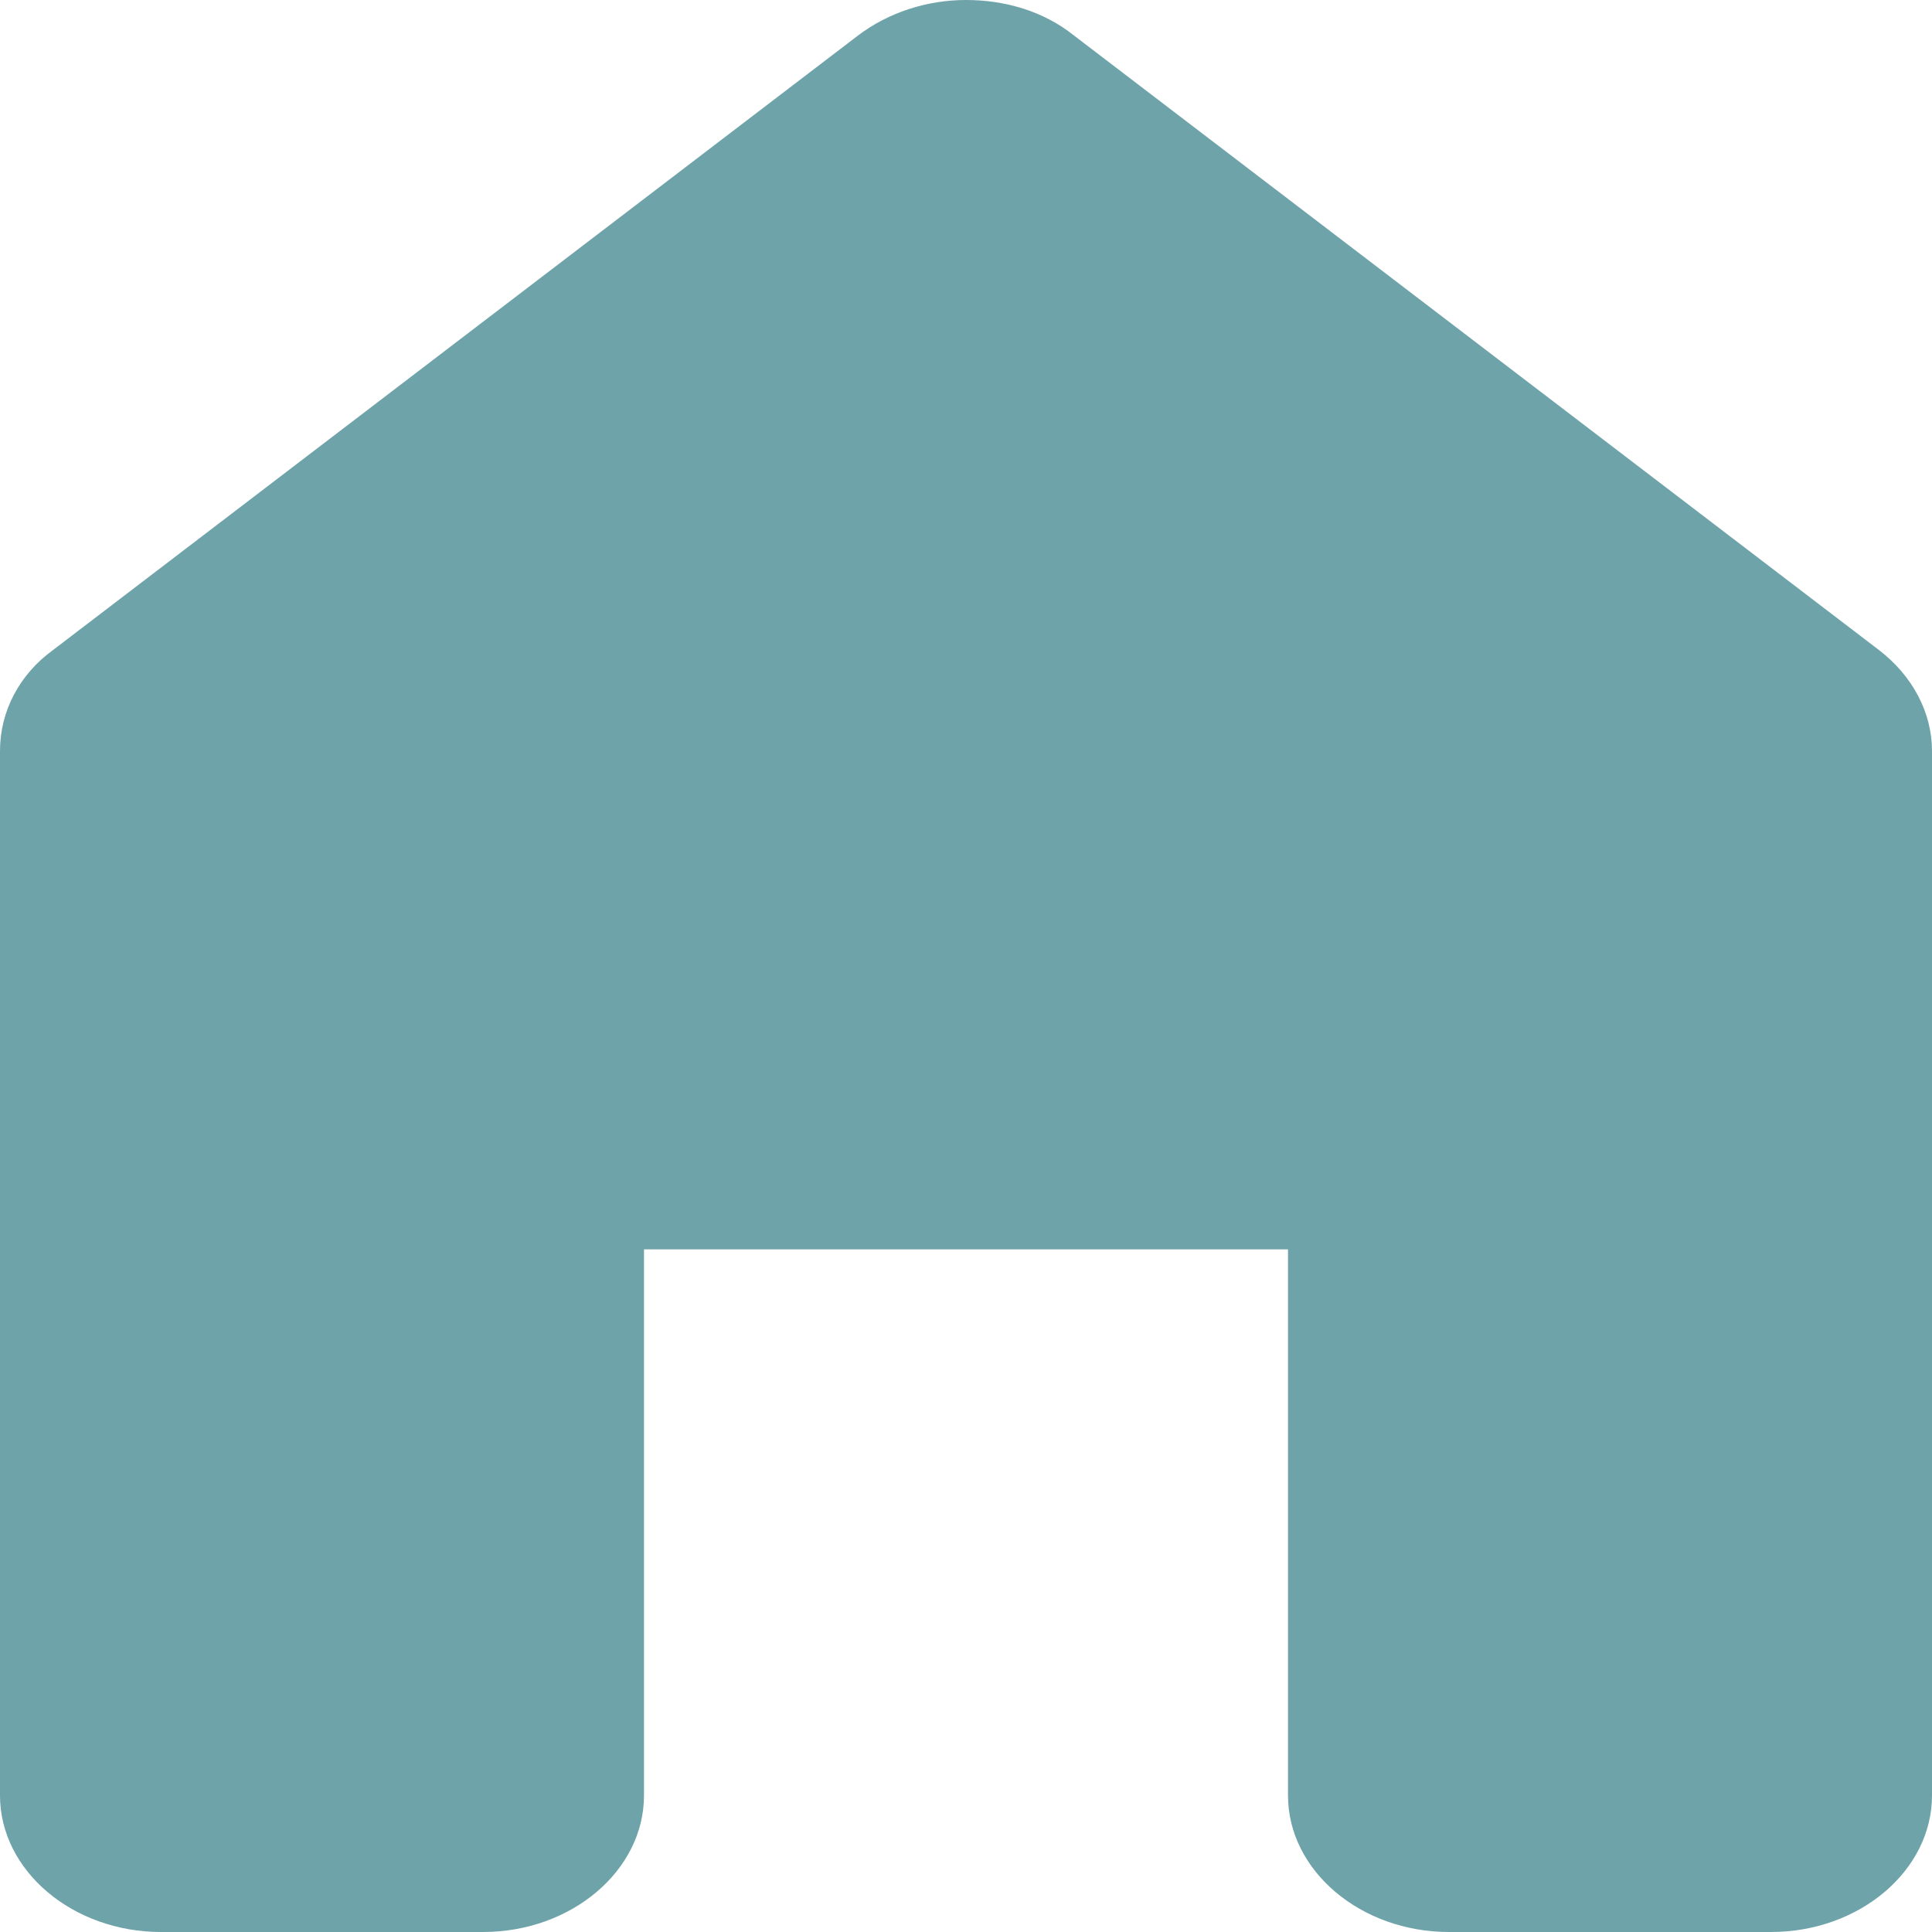
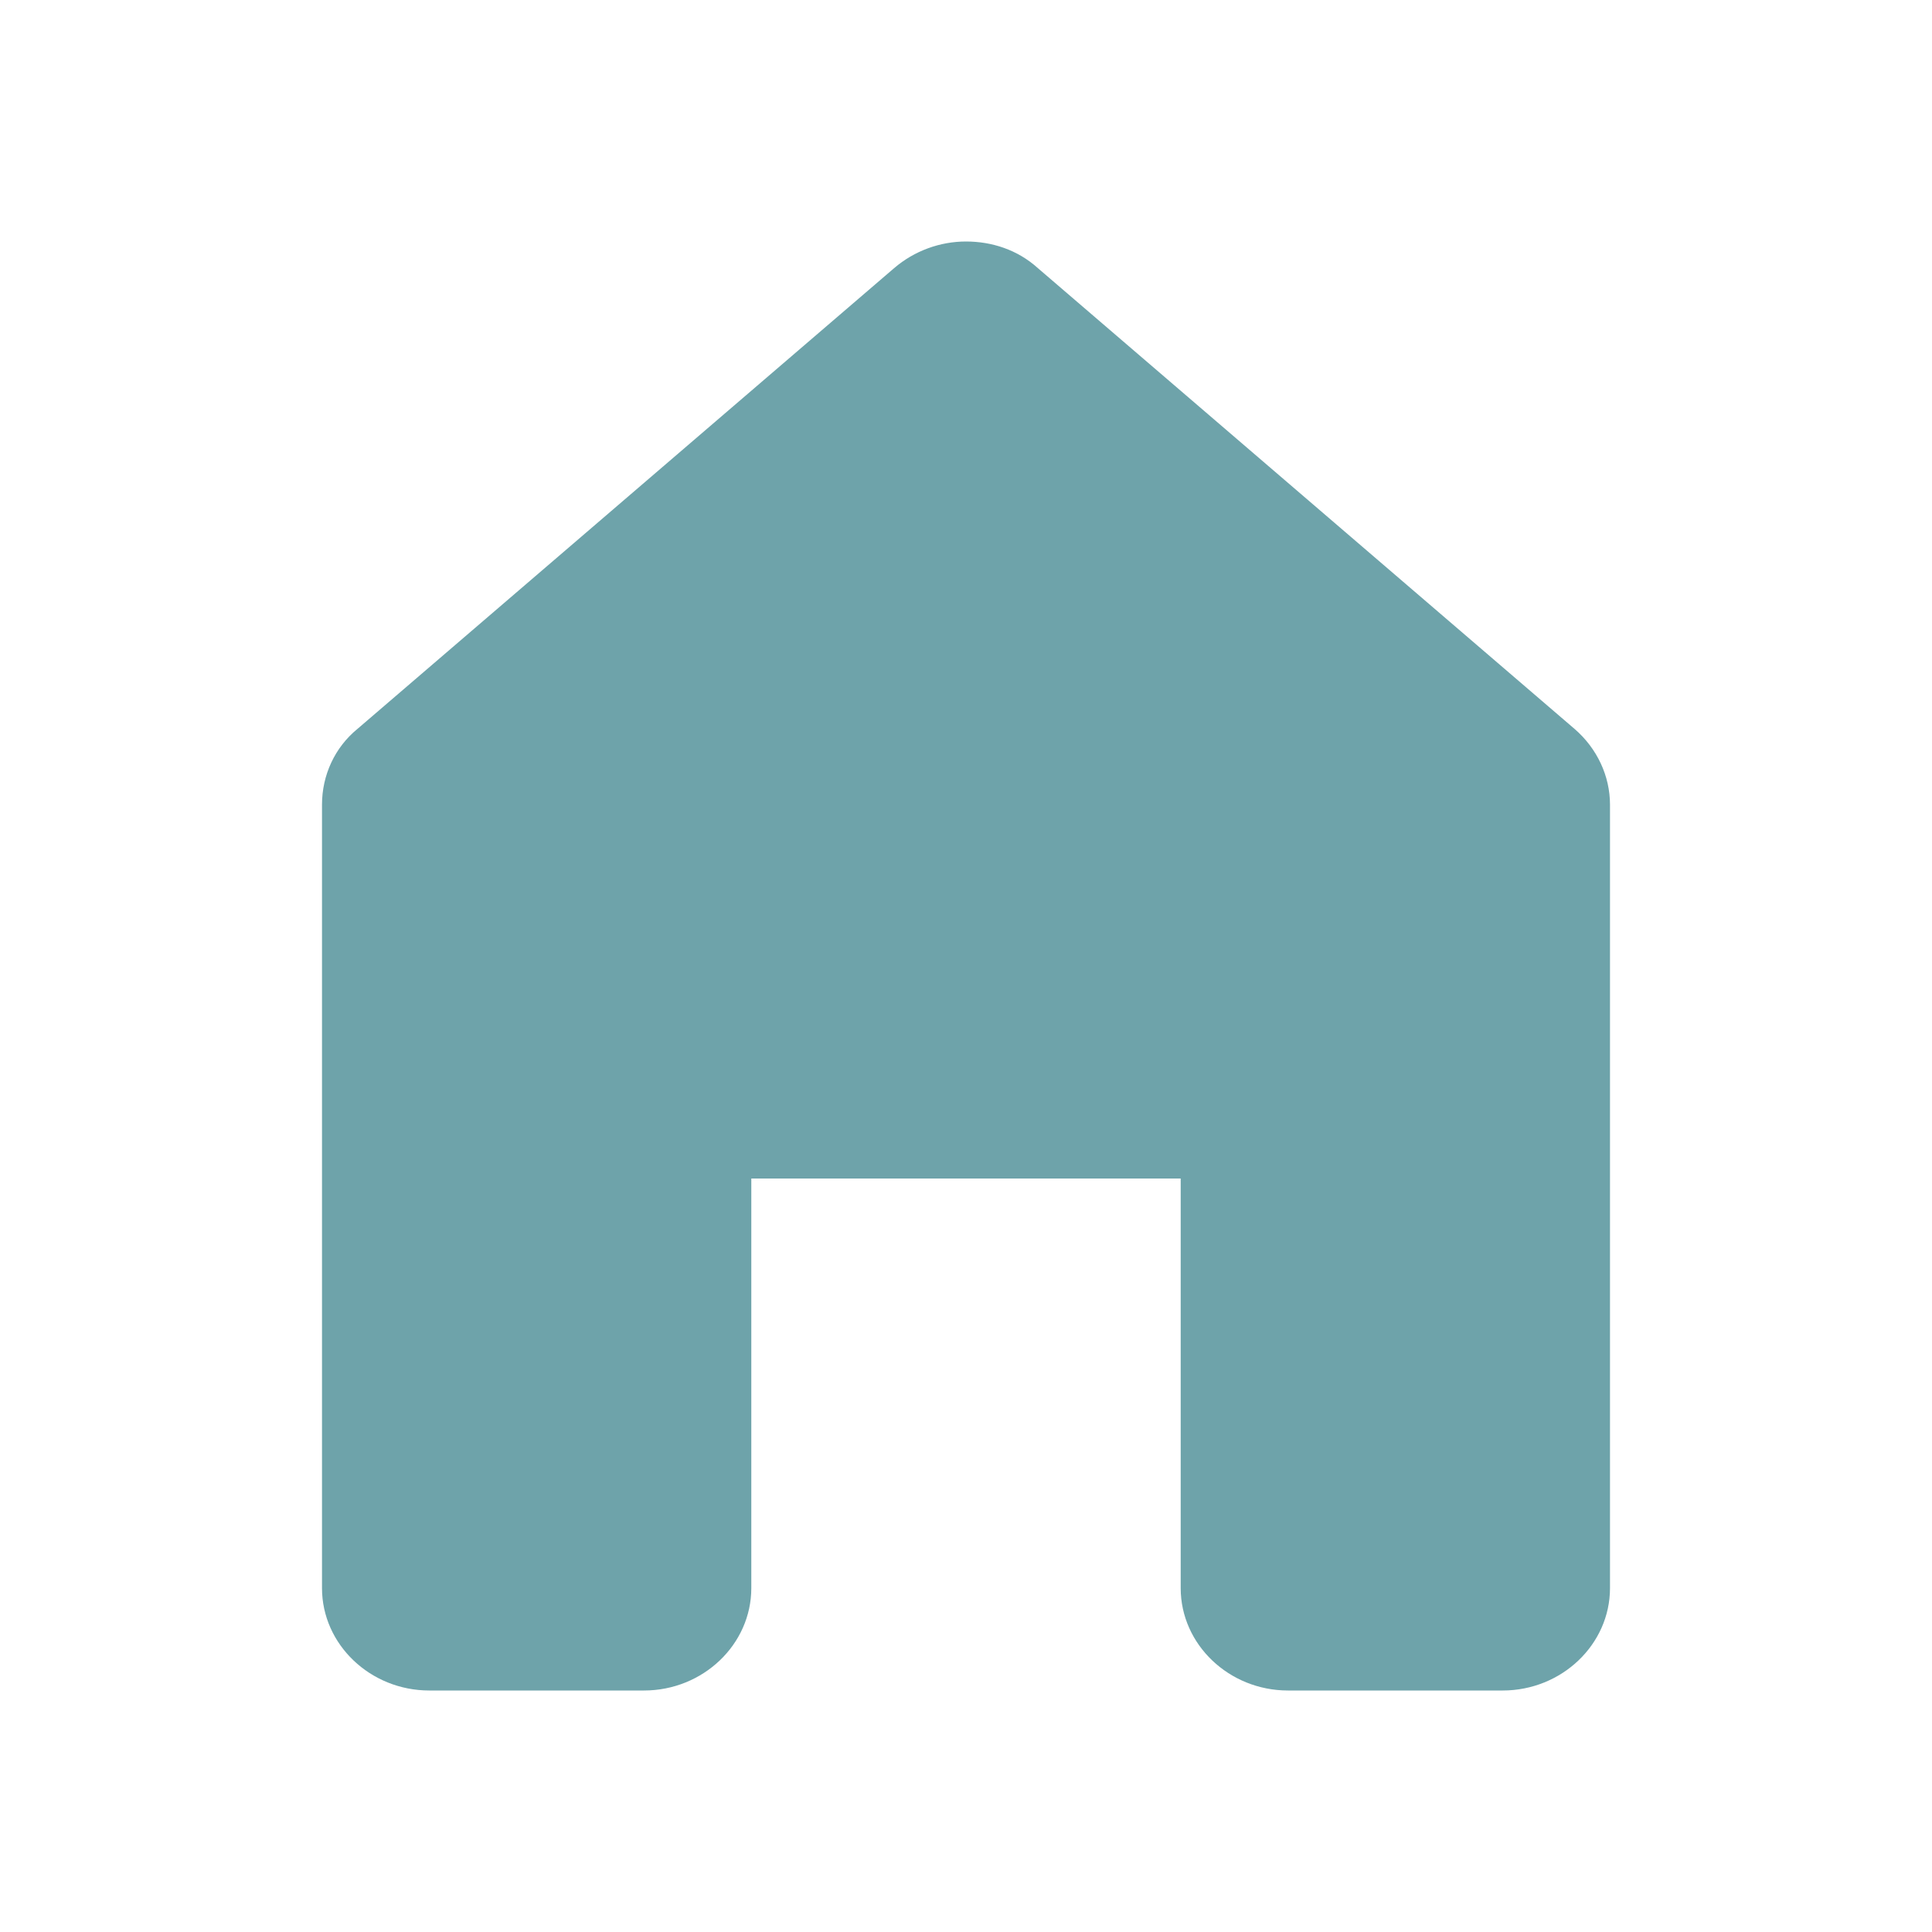
- <svg xmlns="http://www.w3.org/2000/svg" width="12" height="12" viewBox="0 0 12 12" fill="none">
-   <path d="M12 11.152V4.664C12 4.427 11.88 4.198 11.67 4.037L6.67 0.22C6.48 0.068 6.24 0 6 0C5.76 0 5.52 0.076 5.33 0.22L0.33 4.037C0.12 4.189 0 4.418 0 4.664V11.152C0 11.618 0.45 12 1 12H3C3.55 12 4 11.618 4 11.152V7.76H8V11.152C8 11.618 8.45 12 9 12H11C11.55 12 12 11.618 12 11.152Z" fill="#6EA3AA" />
+ <svg xmlns="http://www.w3.org/2000/svg" width="24" height="24" viewBox="0 0 24 24" fill="none">
+   <path d="M20 19.728V9.996C20 9.64 19.84 9.297 19.56 9.055L12.893 3.331C12.64 3.102 12.32 3 12 3C11.68 3 11.36 3.114 11.107 3.331L4.44 9.055C4.16 9.284 4 9.628 4 9.996V19.728C4 20.428 4.6 21 5.333 21H8C8.733 21 9.333 20.428 9.333 19.728V14.64H14.667V19.728C14.667 20.428 15.267 21 16 21H18.667C19.4 21 20 20.428 20 19.728Z" fill="#6EA3AA" />
</svg>
